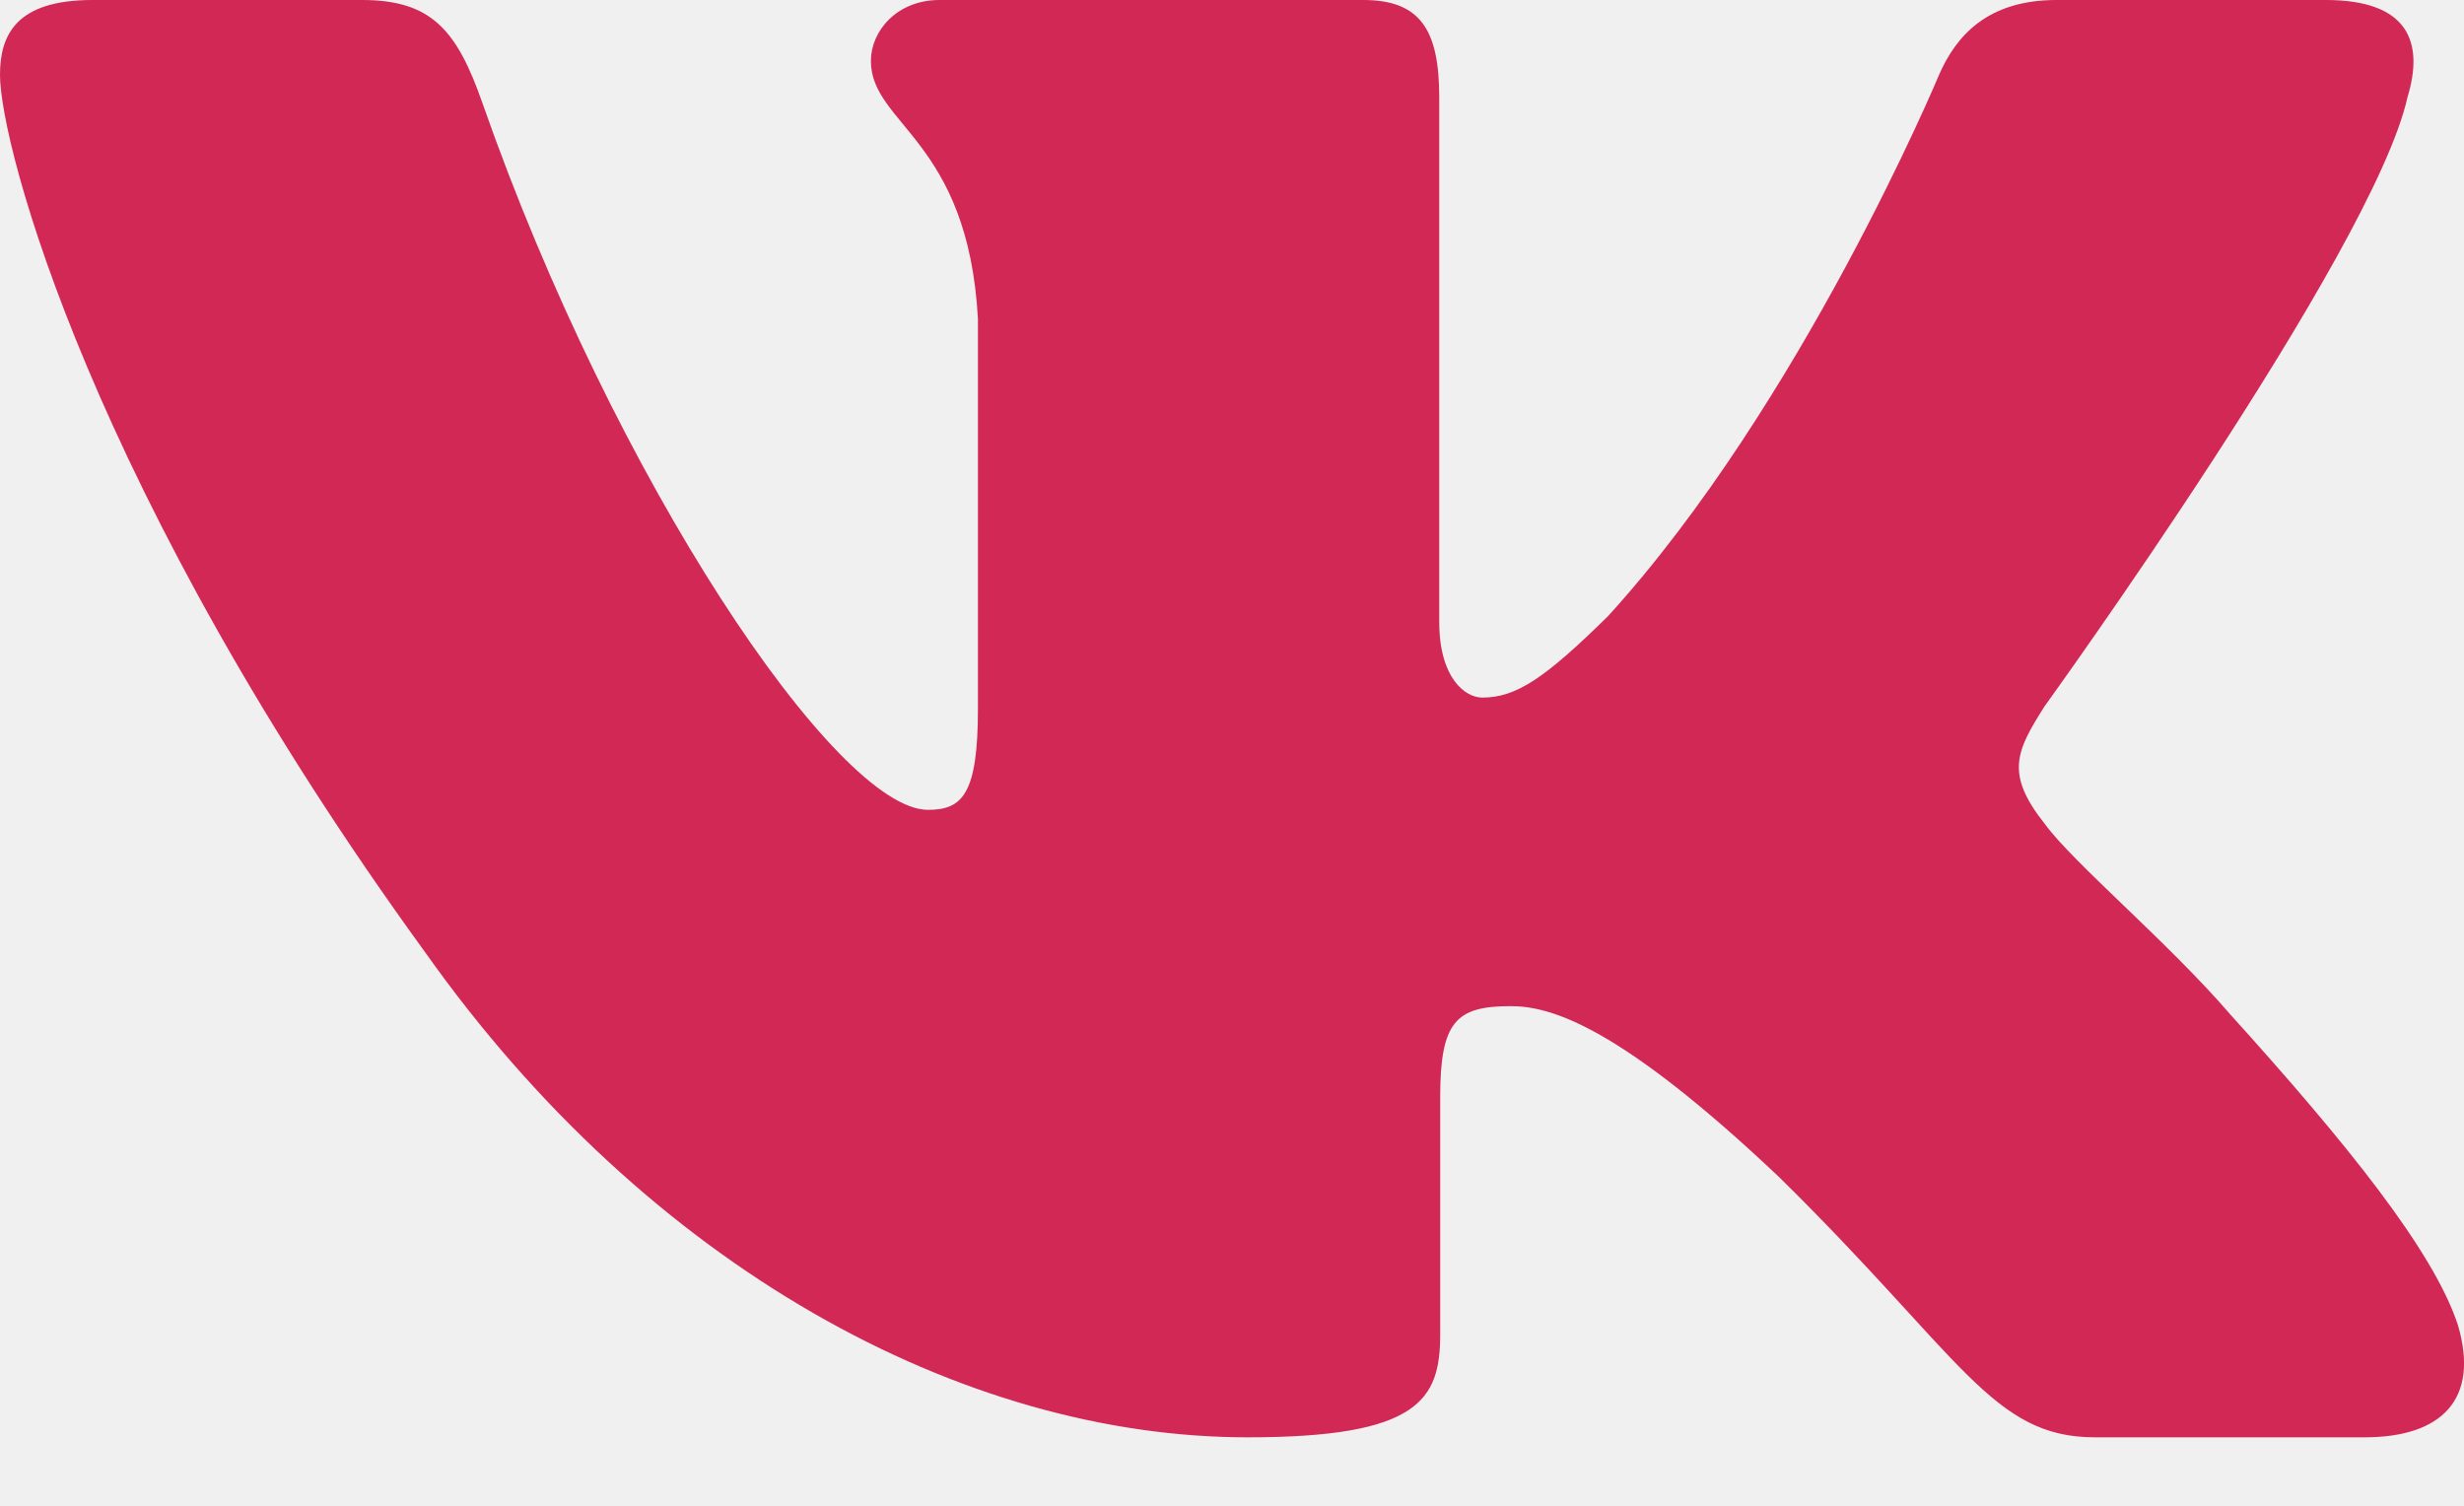
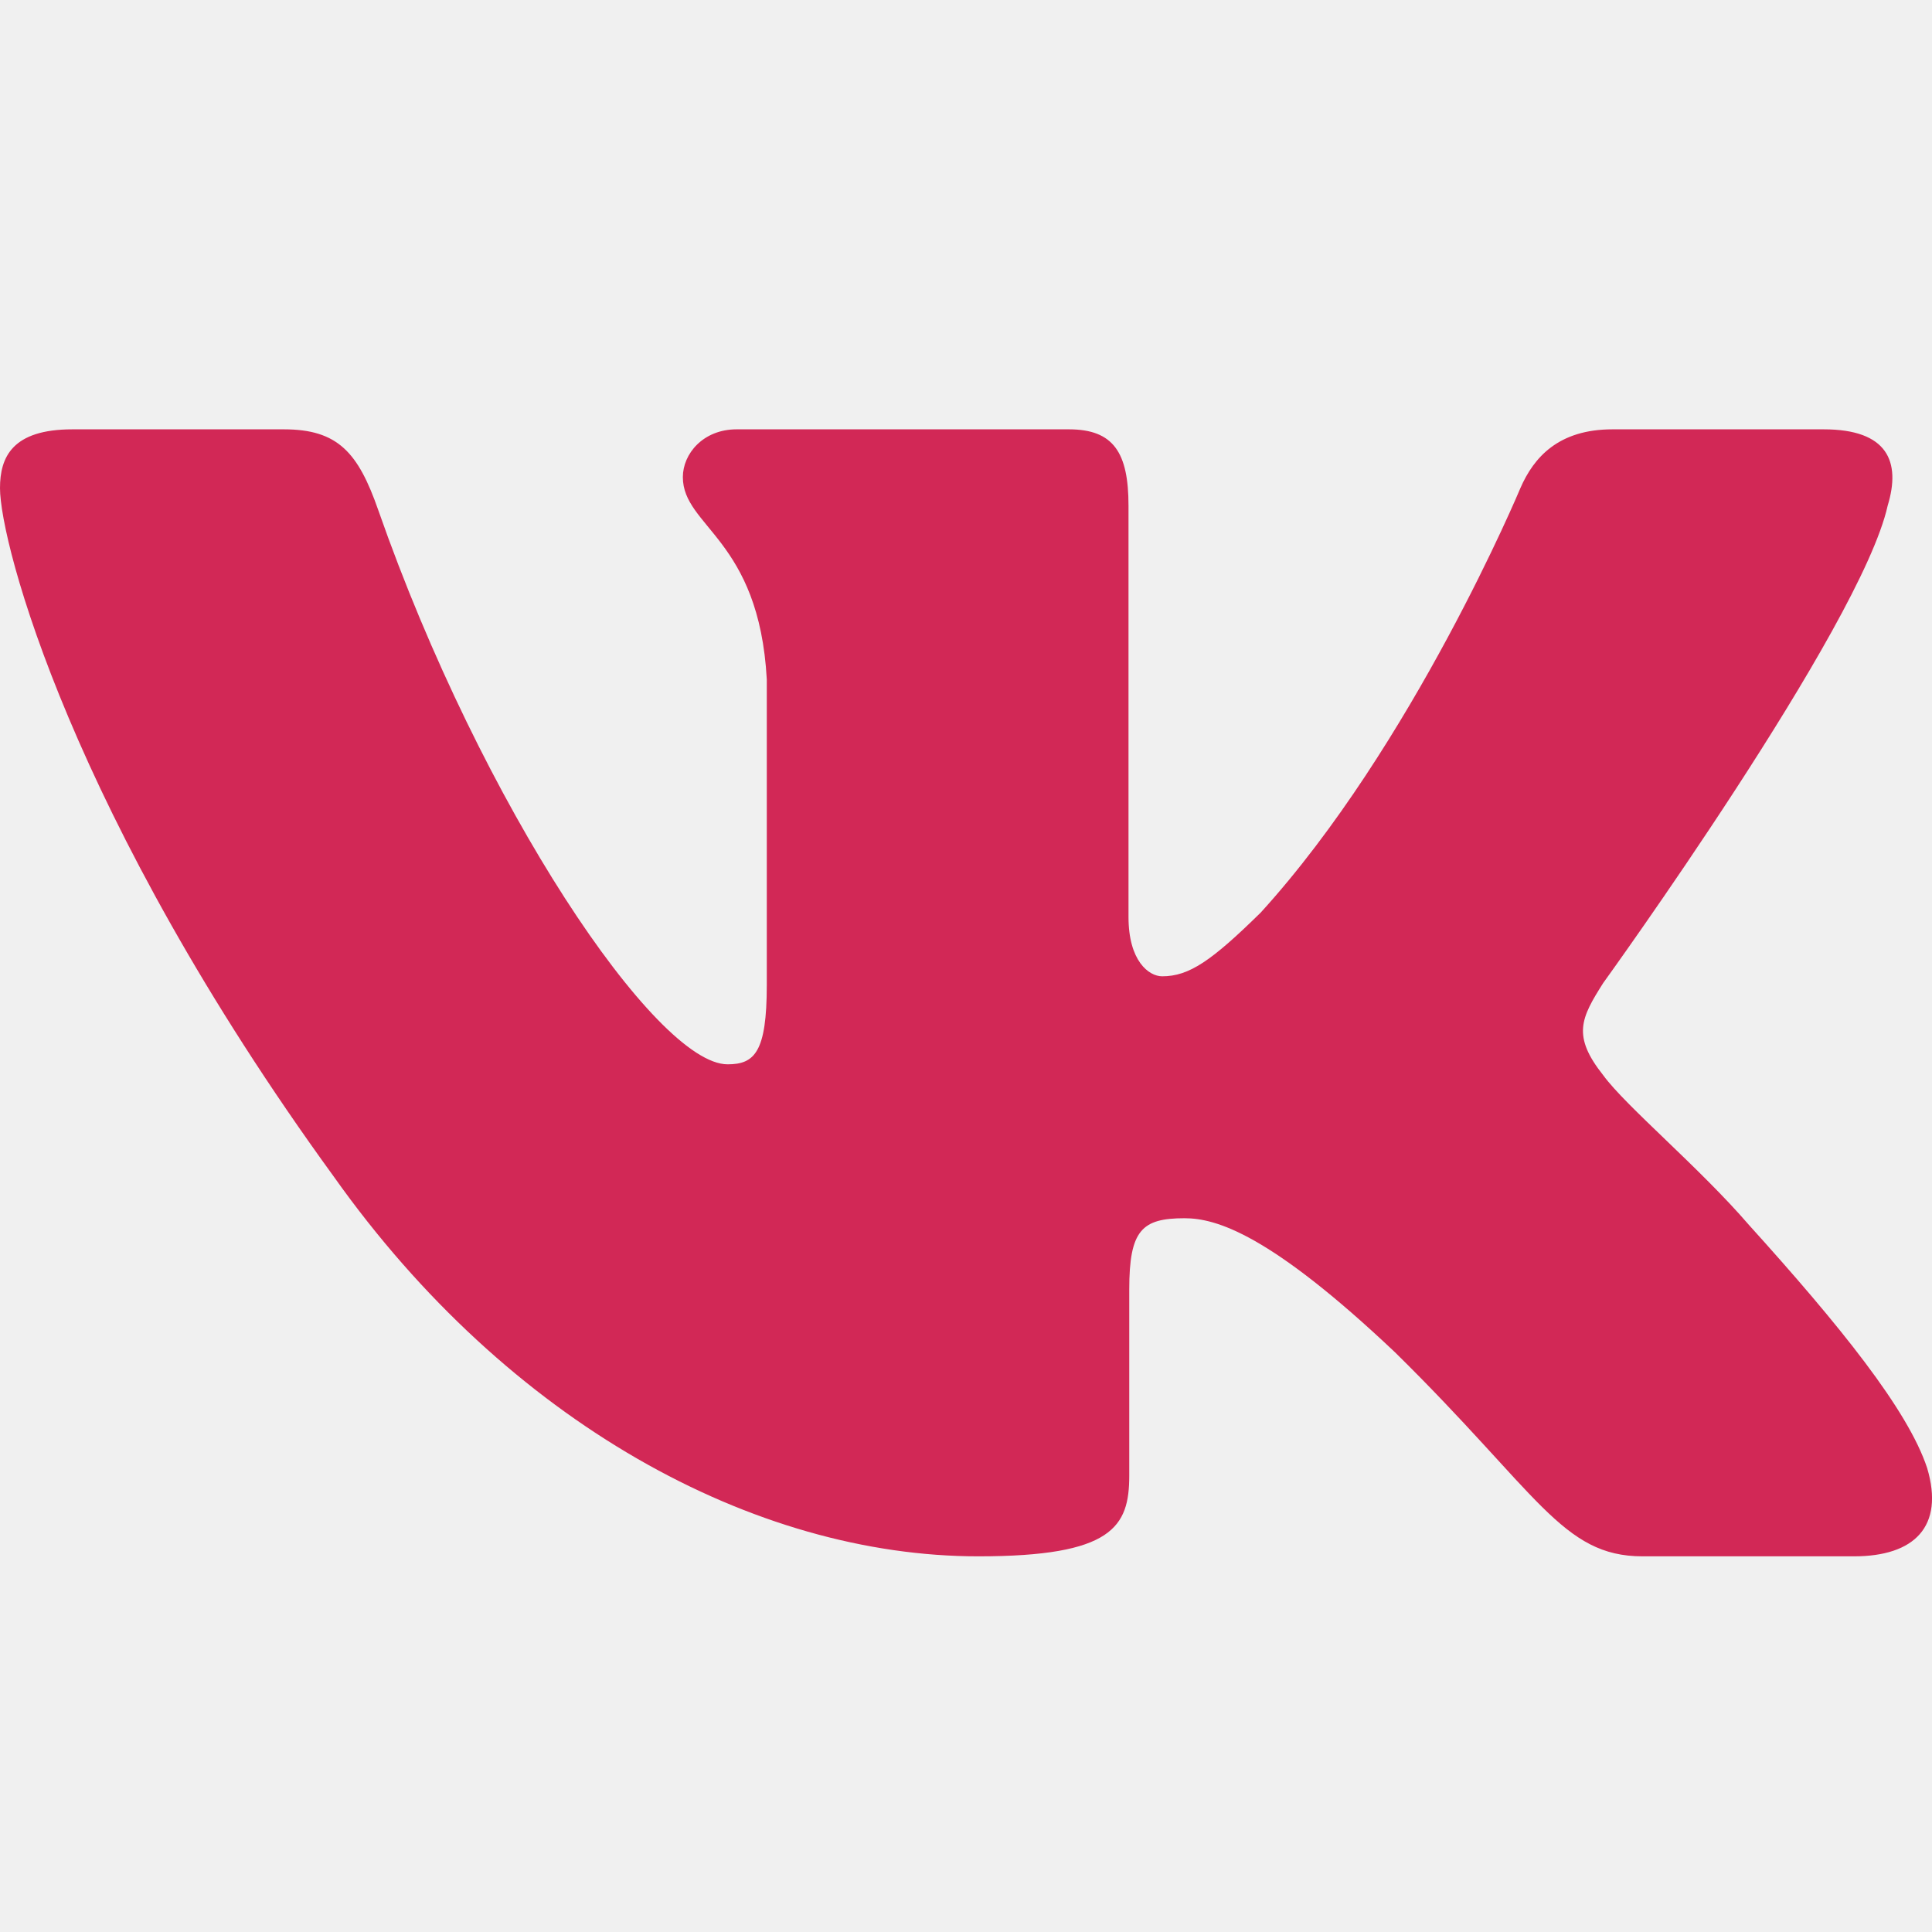
- <svg xmlns="http://www.w3.org/2000/svg" width="18" height="11" viewBox="0 0 18 11" fill="none">
-   <path fill-rule="evenodd" clip-rule="evenodd" d="M17.587 0.711C17.712 0.301 17.587 0 16.991 0H15.023C14.521 0 14.29 0.26 14.165 0.547C14.165 0.547 13.164 2.945 11.746 4.502C11.287 4.953 11.078 5.096 10.828 5.096C10.703 5.096 10.514 4.953 10.514 4.543V0.711C10.514 0.219 10.376 0 9.959 0H6.863C6.551 0 6.362 0.228 6.362 0.445C6.362 0.91 7.072 1.018 7.144 2.329V5.178C7.144 5.803 7.03 5.916 6.779 5.916C6.112 5.916 4.488 3.508 3.524 0.752C3.337 0.216 3.148 0 2.645 0H0.675C0.113 0 0 0.26 0 0.547C0 1.059 0.667 3.6 3.109 6.961C4.736 9.256 7.027 10.5 9.115 10.5C10.367 10.5 10.521 10.224 10.521 9.748V8.013C10.521 7.46 10.639 7.35 11.036 7.35C11.329 7.35 11.829 7.494 12.998 8.6C14.332 9.912 14.552 10.5 15.304 10.5H17.273C17.835 10.5 18.117 10.224 17.955 9.678C17.776 9.135 17.139 8.347 16.294 7.412C15.835 6.879 15.146 6.305 14.937 6.018C14.645 5.65 14.729 5.486 14.937 5.158C14.937 5.158 17.337 1.838 17.587 0.711H17.587Z" fill="#D22856" />
+ <svg xmlns="http://www.w3.org/2000/svg" width="18" height="18" viewBox="0 0 18 18" fill="none">
+   <g clip-path="url(#clip0_35858_76)">
+     <path fill-rule="evenodd" clip-rule="evenodd" d="M17.587 4.711C17.712 4.301 17.587 4 16.991 4H15.023C14.521 4 14.29 4.26 14.165 4.548C14.165 4.548 13.164 6.944 11.746 8.502C11.287 8.953 11.078 9.096 10.828 9.096C10.703 9.096 10.514 8.953 10.514 8.543V4.711C10.514 4.219 10.376 4 9.959 4H6.863C6.551 4 6.362 4.228 6.362 4.445C6.362 4.91 7.072 5.019 7.144 6.33V9.178C7.144 9.803 7.03 9.916 6.779 9.916C6.112 9.916 4.488 7.508 3.524 4.752C3.337 4.216 3.148 4 2.645 4H0.675C0.113 4 0 4.26 0 4.548C0 5.059 0.667 7.6 3.109 10.961C4.736 13.256 7.027 14.5 9.115 14.5C10.367 14.5 10.521 14.224 10.521 13.748V12.013C10.521 11.46 10.639 11.35 11.036 11.35C11.329 11.35 11.829 11.494 12.998 12.6C14.332 13.912 14.552 14.5 15.304 14.5H17.273C17.835 14.5 18.117 14.224 17.955 13.678C17.776 13.135 17.139 12.347 16.294 11.412C15.835 10.879 15.146 10.305 14.937 10.018C14.645 9.65 14.729 9.486 14.937 9.158C14.937 9.158 17.337 5.838 17.587 4.711H17.587Z" fill="#D22856" />
+   </g>
+   <defs>
+     <clipPath id="clip0_35858_76">
+       <rect width="18" height="18" fill="white" />
+     </clipPath>
+   </defs>
</svg>
